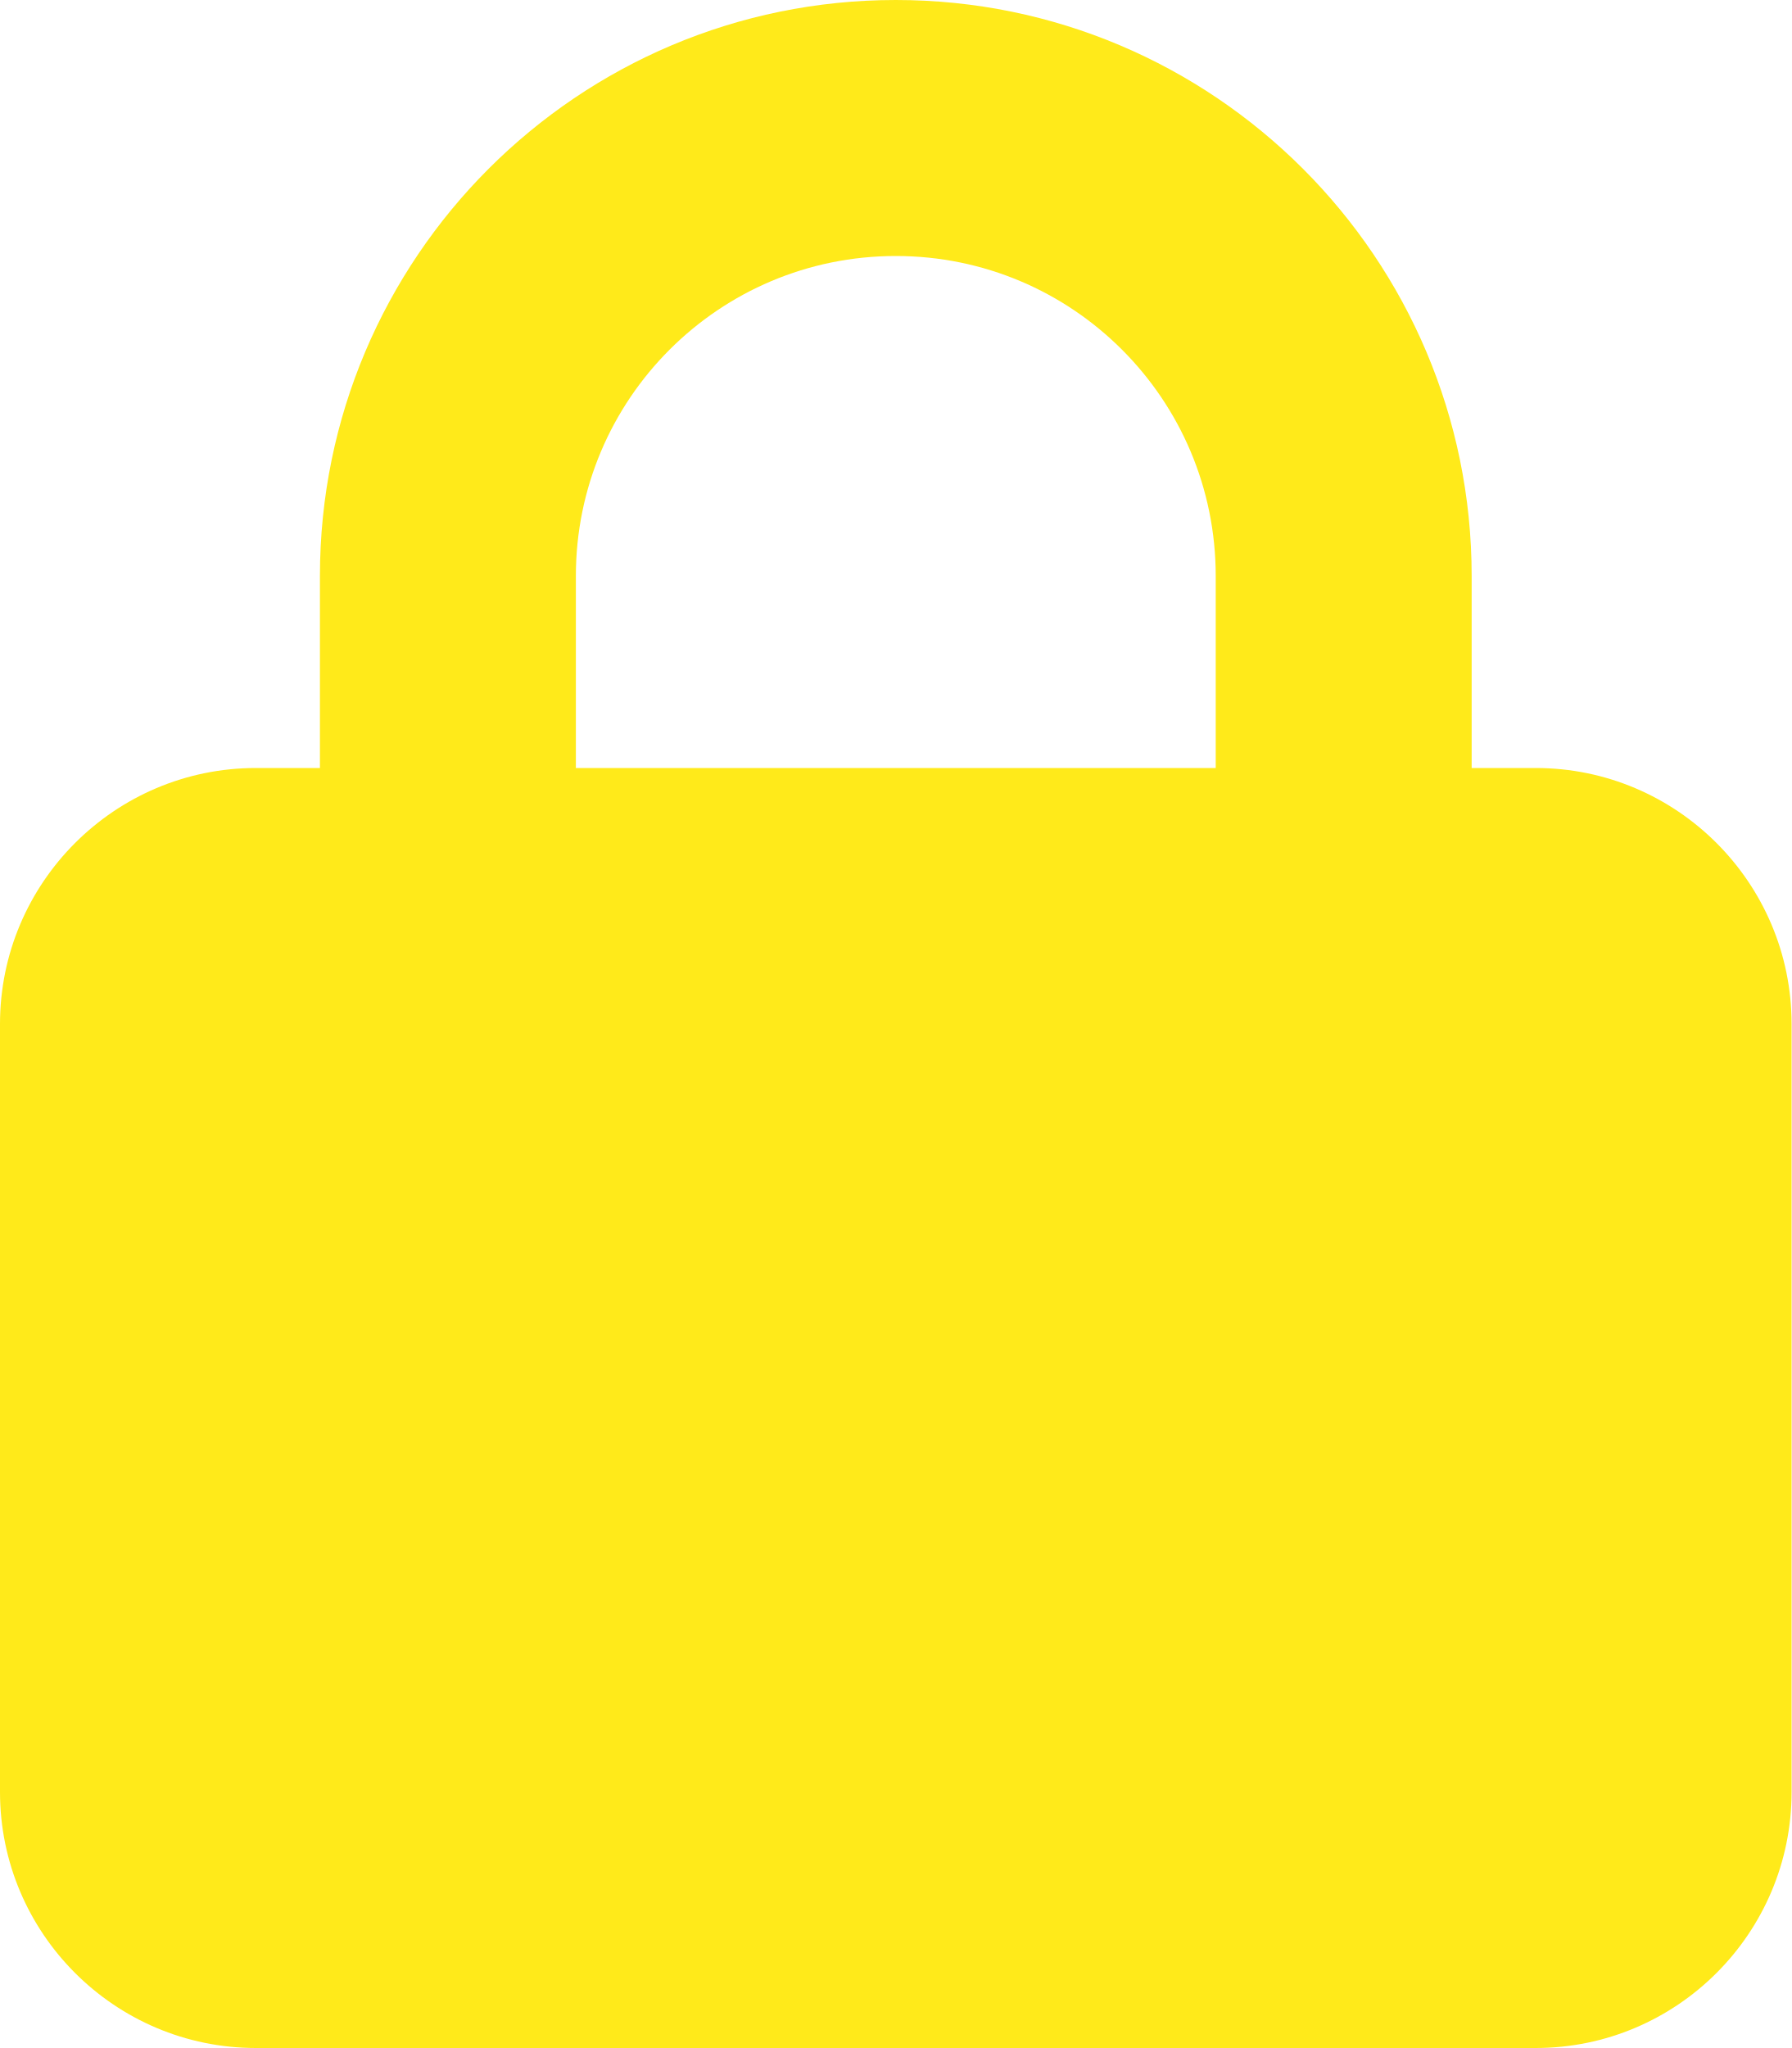
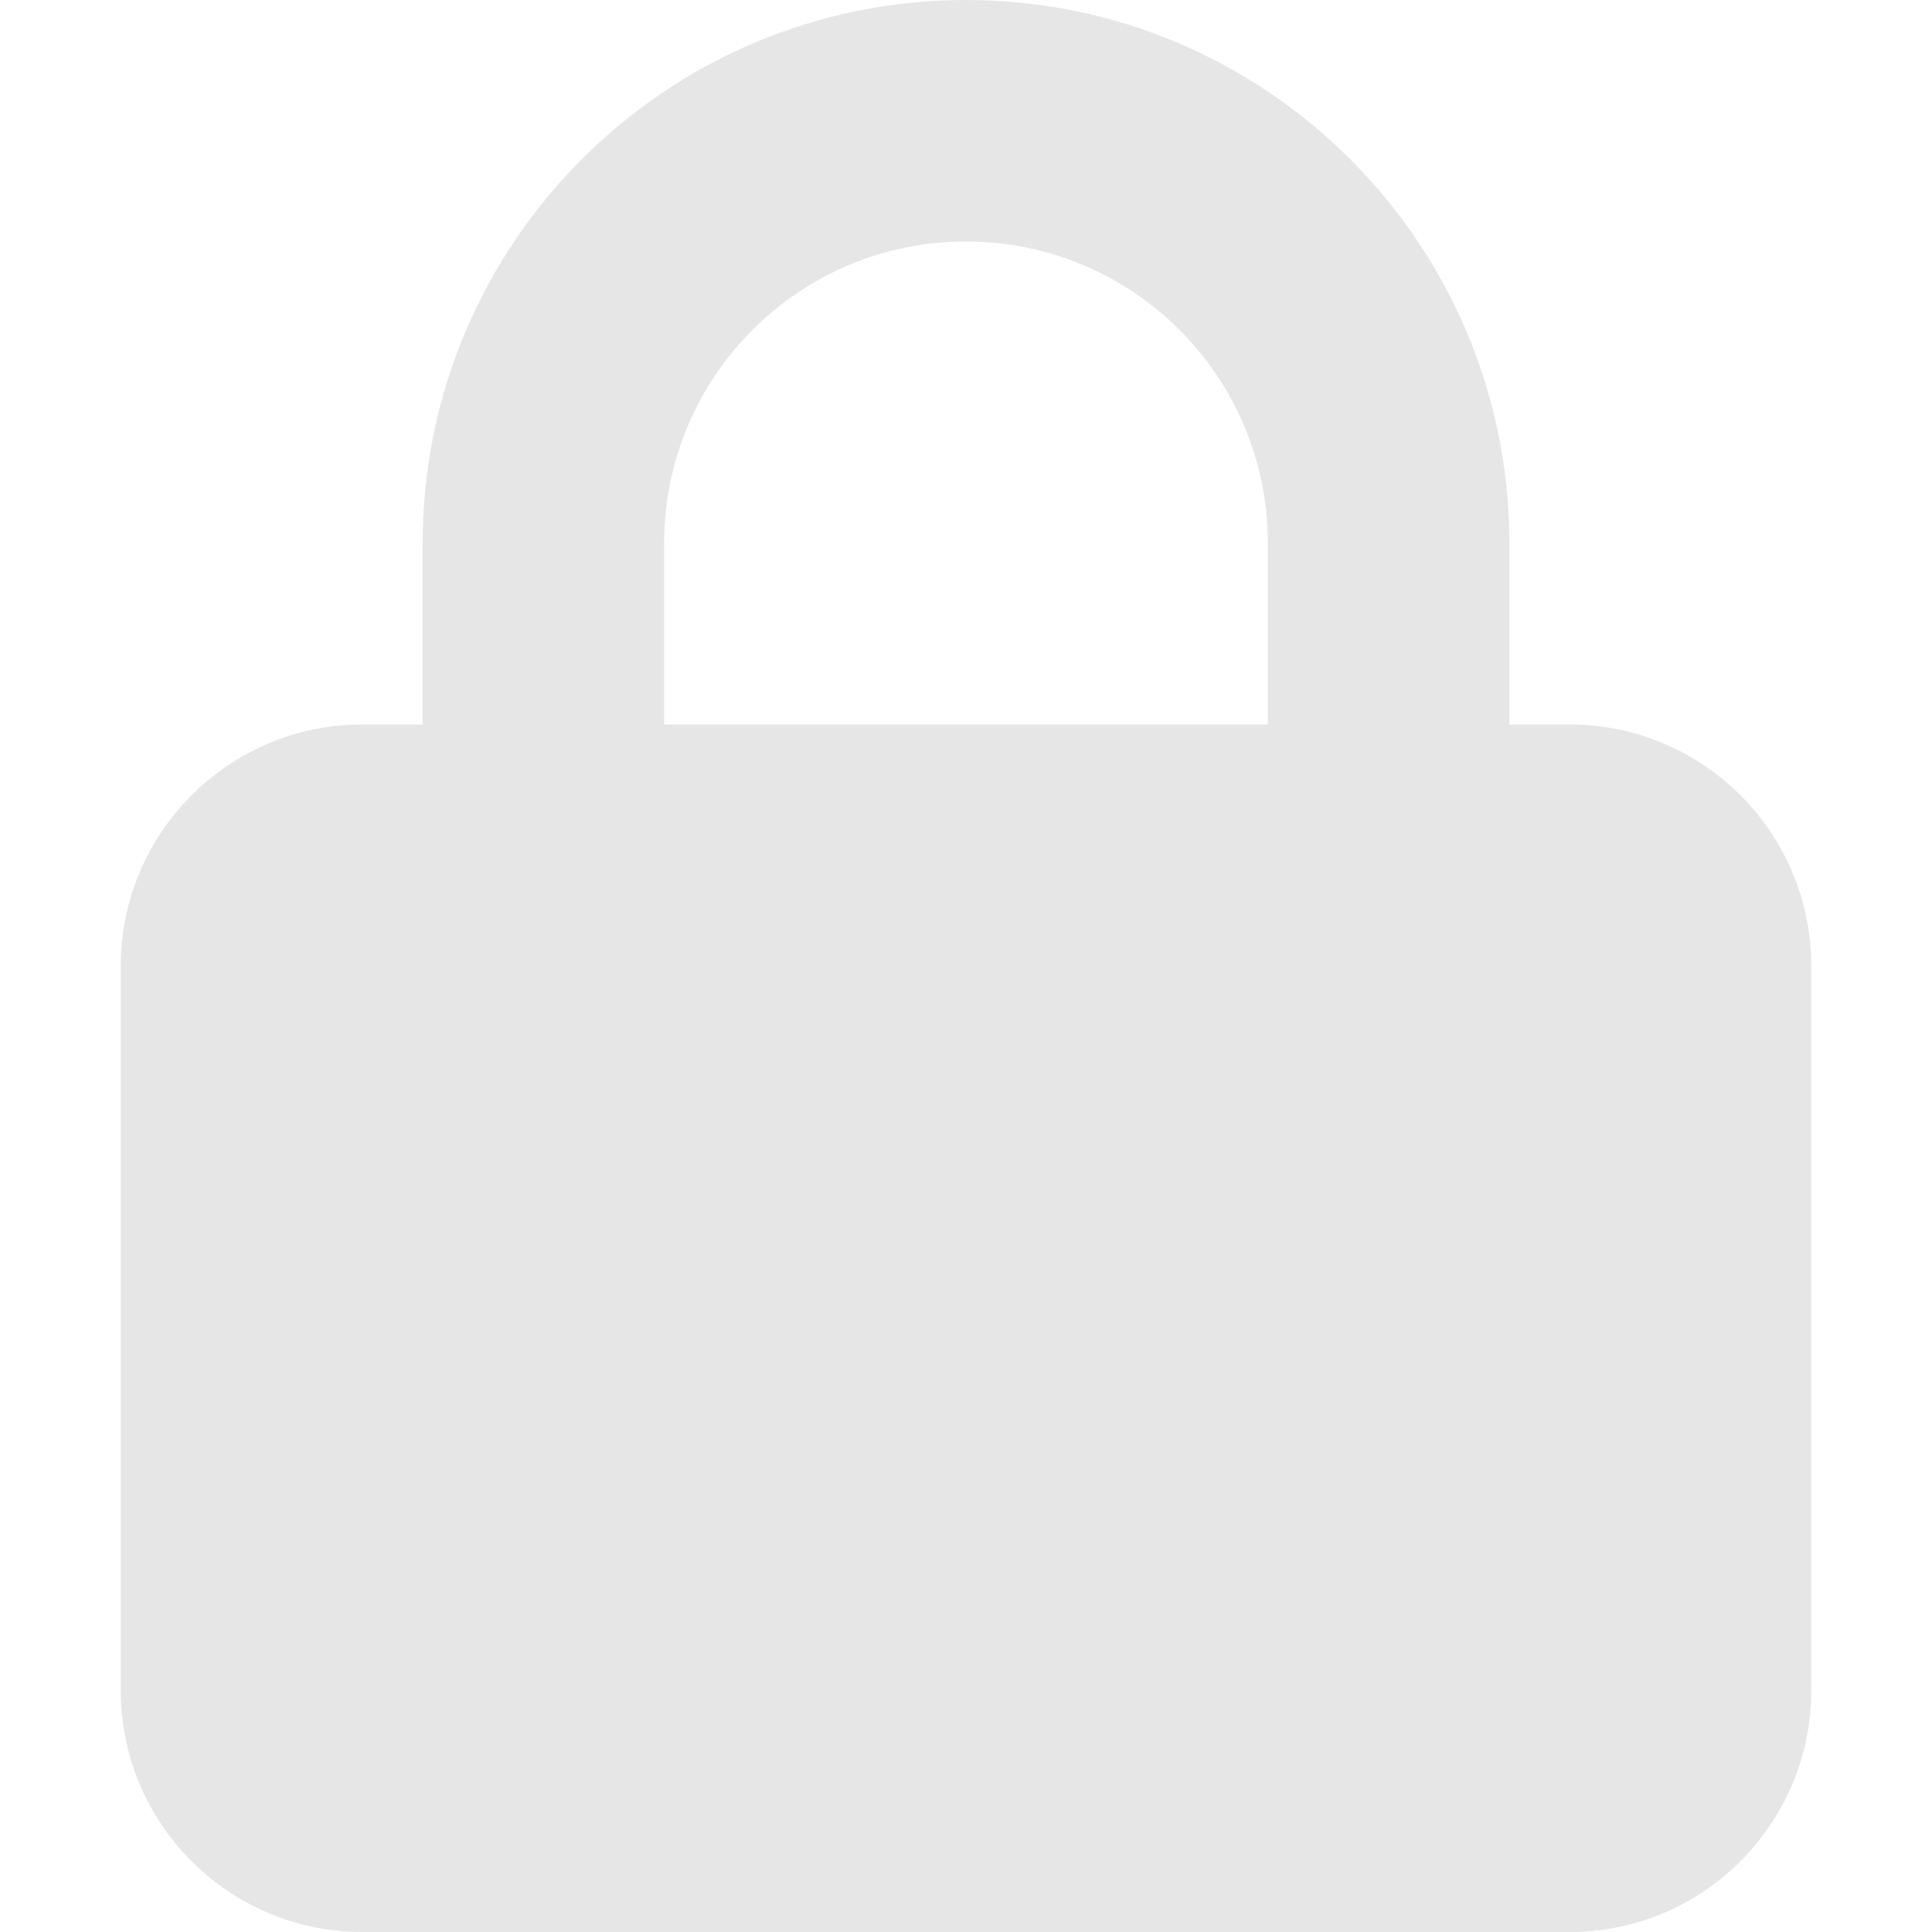
- <svg xmlns="http://www.w3.org/2000/svg" viewBox="0 0 448 512" version="1.1" id="svg1">
+ <svg xmlns="http://www.w3.org/2000/svg" viewBox="0 0 512 512" version="1.1" id="svg1" width="512" height="512">
  <defs id="defs1" />
-   <path d="M144 144v48H304V144c0-44.2-35.8-80-80-80s-80 35.8-80 80zM80 192V144C80 64.5 144.5 0 224 0s144 64.5 144 144v48h16c35.3 0 64 28.7 64 64V448c0 35.3-28.7 64-64 64H64c-35.3 0-64-28.7-64-64V256c0-35.3 28.7-64 64-64H80z" id="path1" style="fill:#ffea1a;fill-opacity:1" />
+   <path d="m 176,144 v 48 h 160 v -48 c 0,-44.2 -35.8,-80 -80,-80 -44.2,0 -80,35.8 -80,80 z m -64,48 V 144 C 112,64.5 176.5,0 256,0 335.5,0 400,64.5 400,144 v 48 h 16 c 35.3,0 64,28.7 64,64 v 192 c 0,35.3 -28.7,64 -64,64 H 96 C 60.7,512 32,483.3 32,448 V 256 c 0,-35.3 28.7,-64 64,-64 z" id="path1" style="fill:#e6e6e6;fill-opacity:1" />
</svg>
